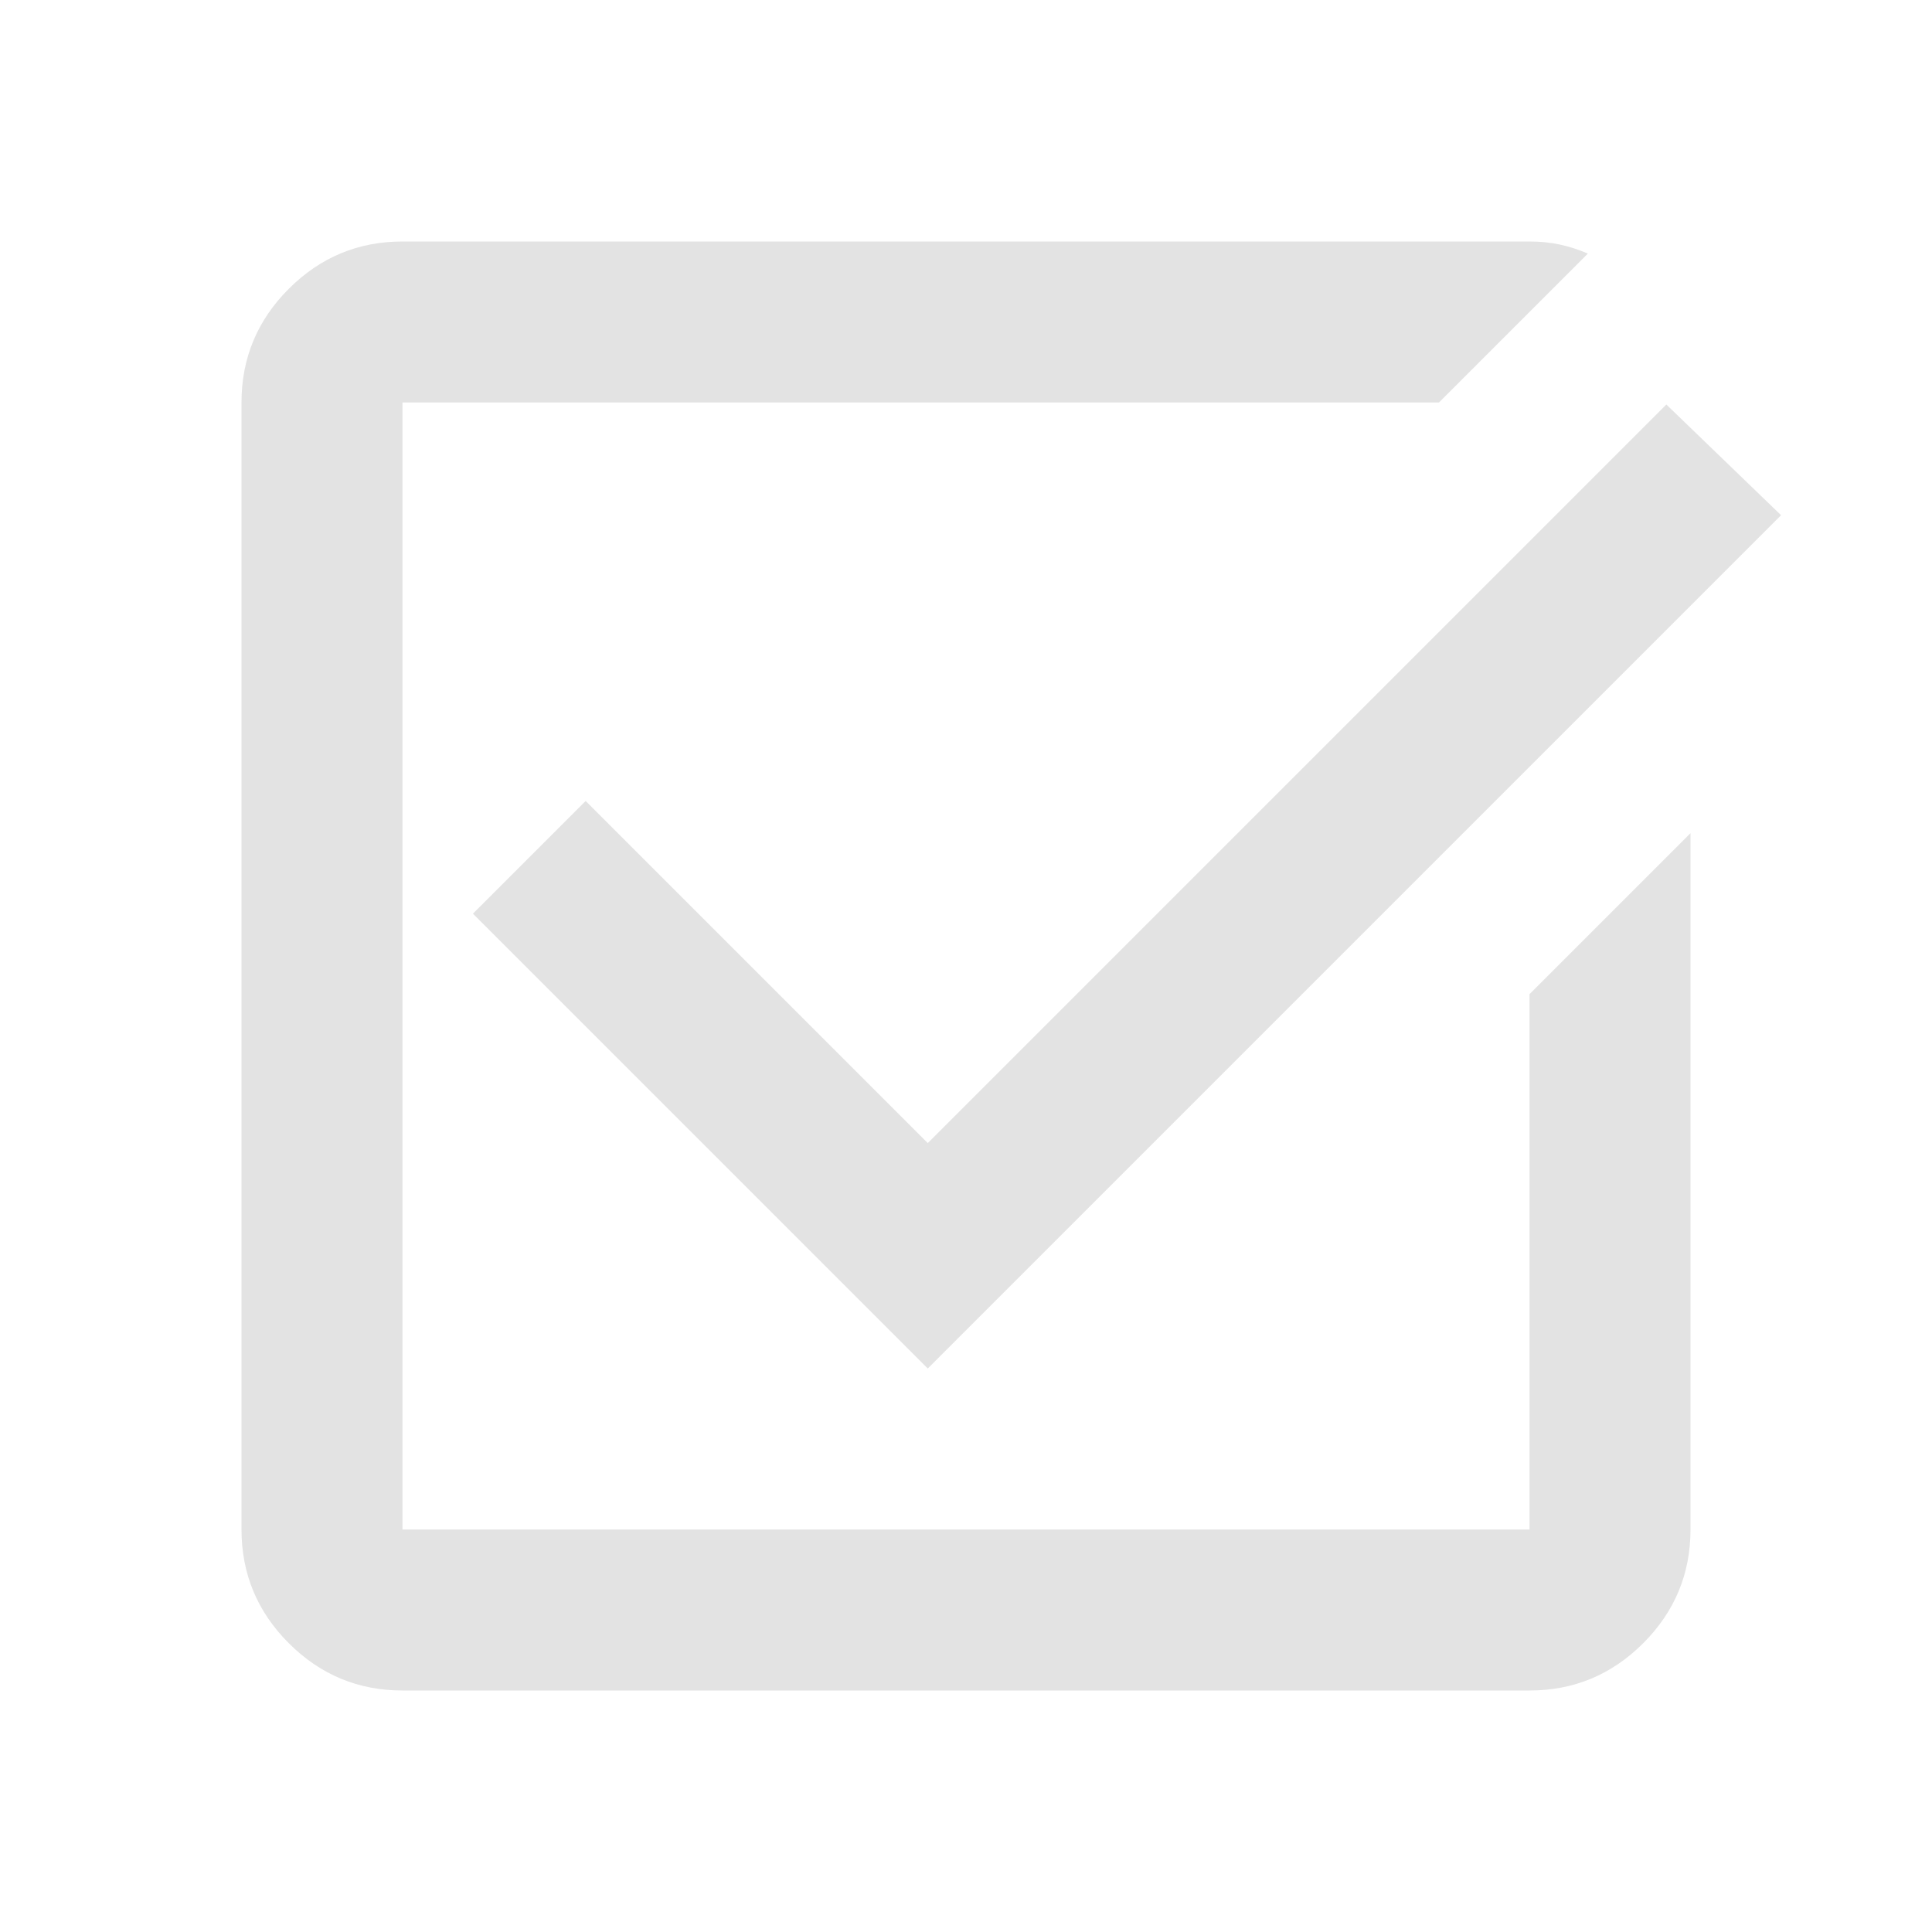
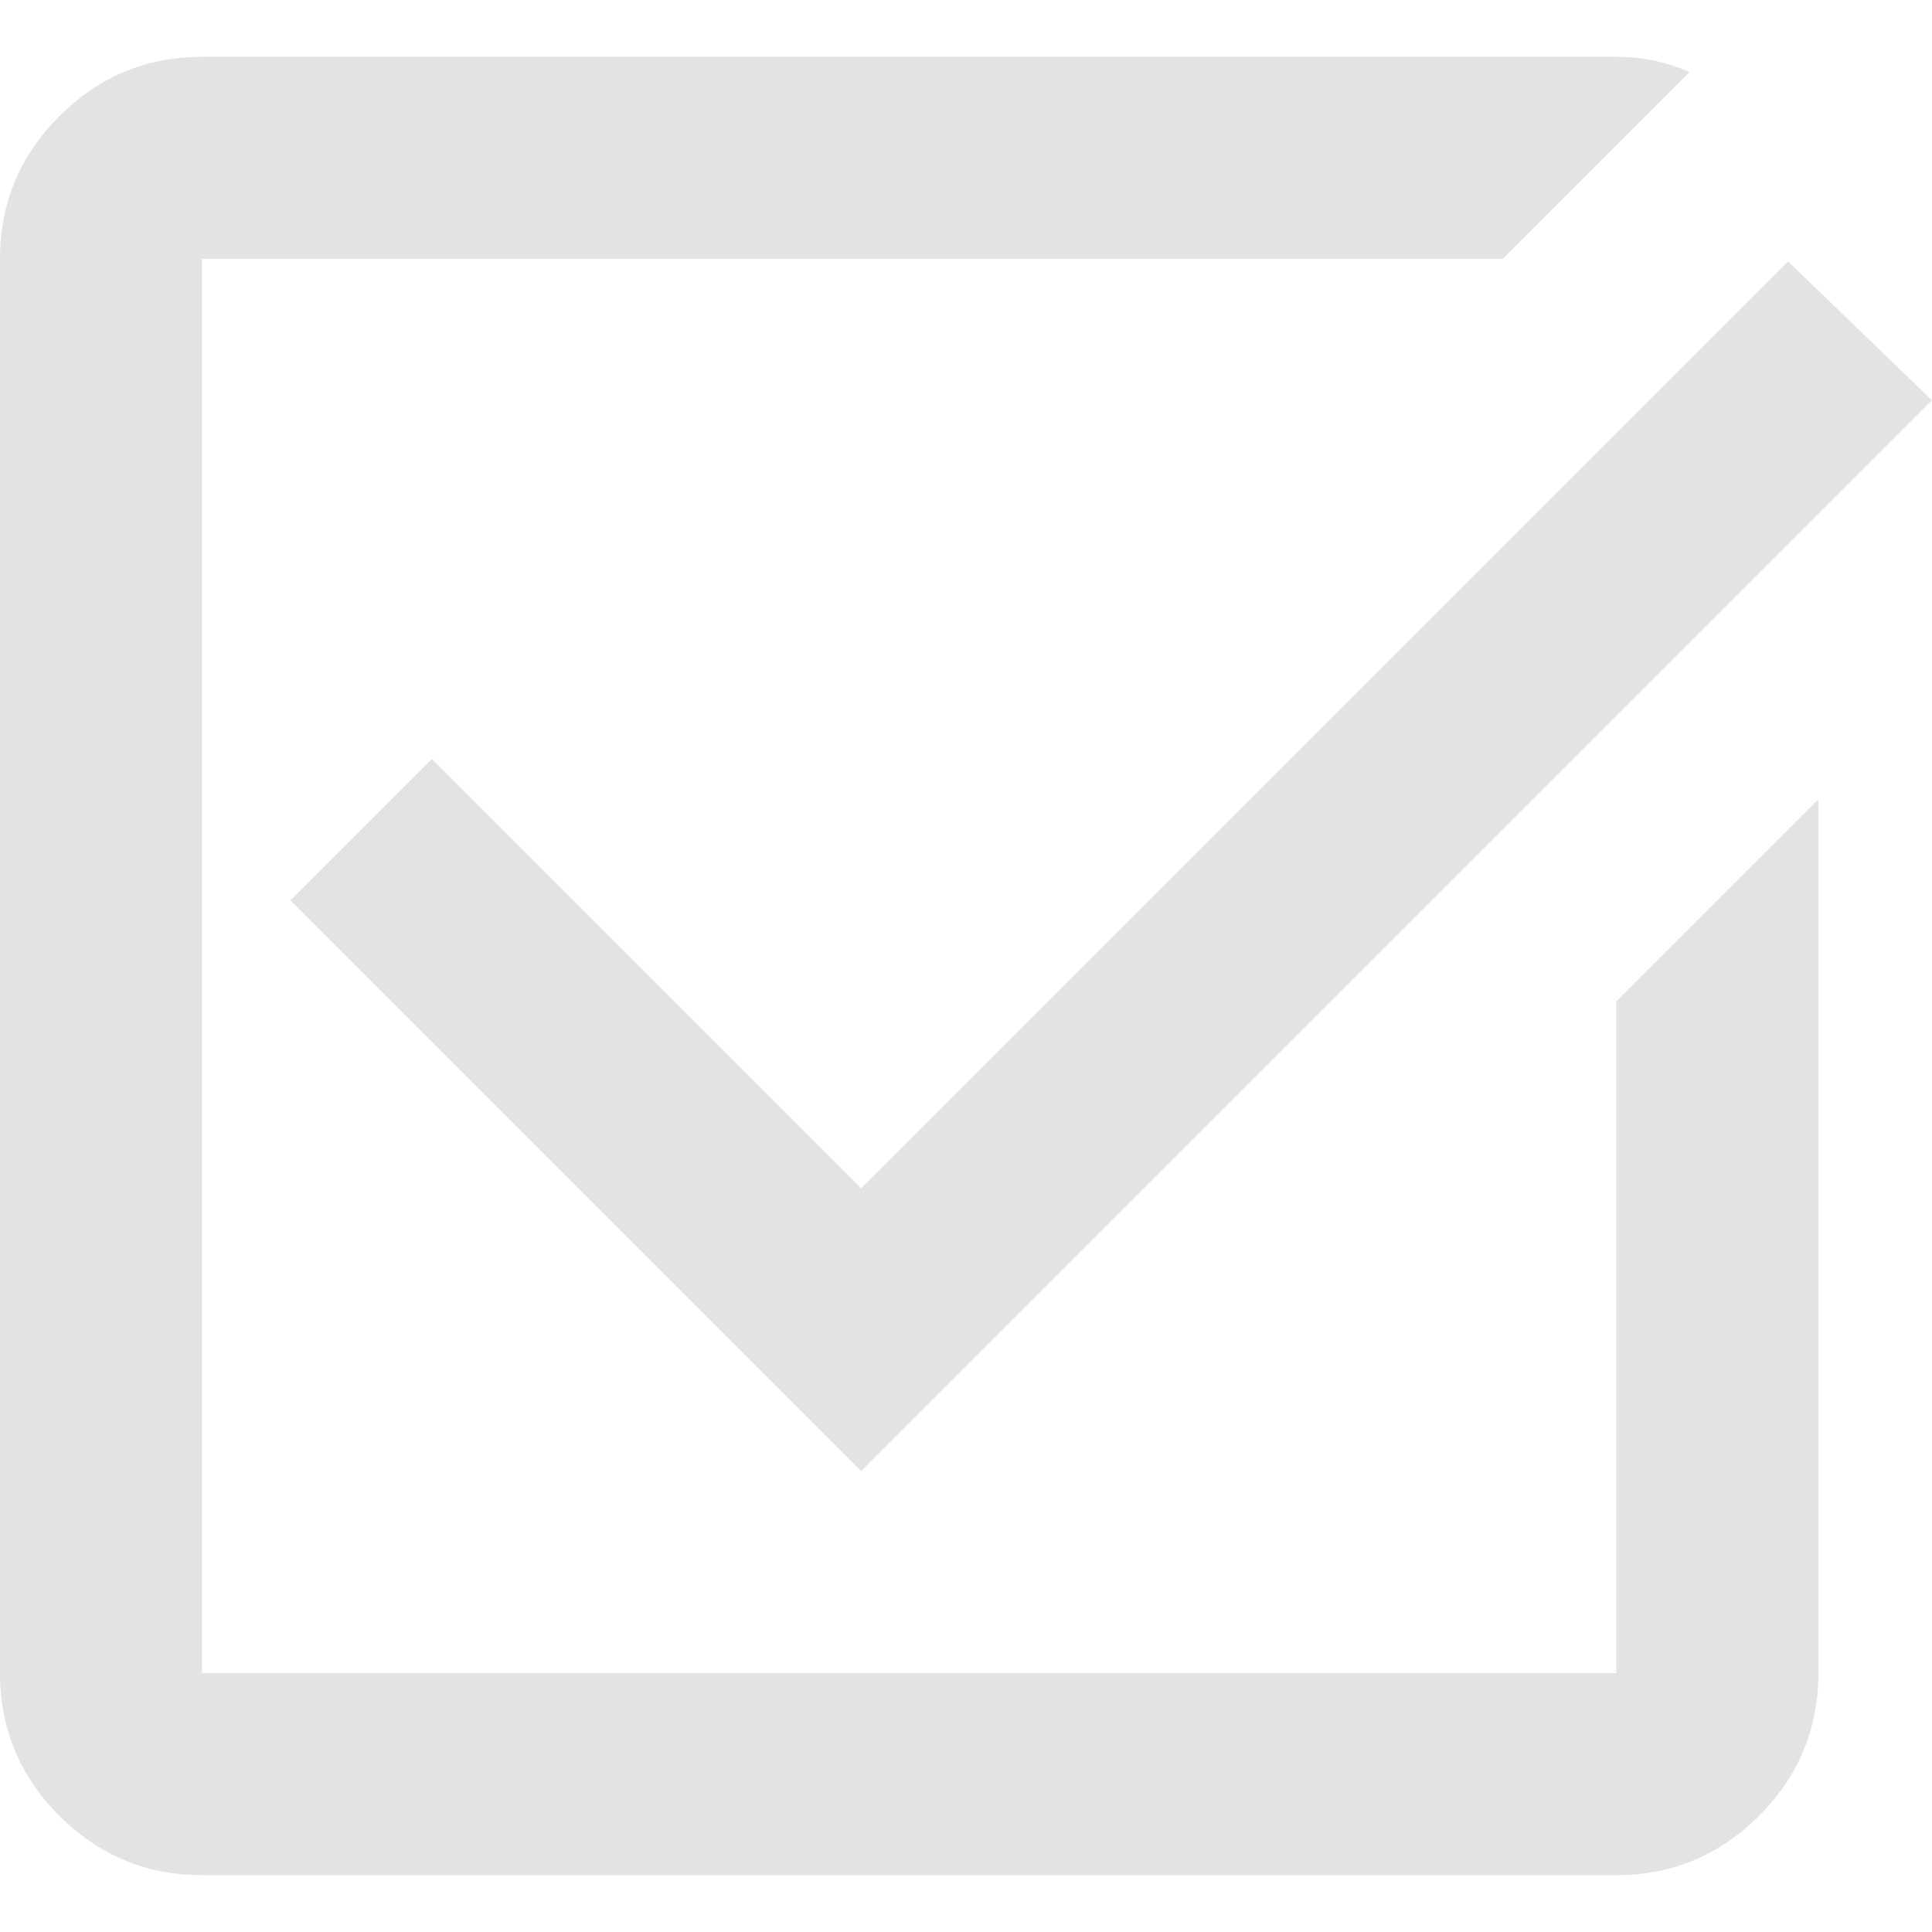
- <svg xmlns="http://www.w3.org/2000/svg" height="24px" viewBox="0 -960 960 960" width="24px" fill="#e3e3e3">
+ <svg xmlns="http://www.w3.org/2000/svg" height="24px" viewBox="120 -840 765 720" width="24px" fill="#e3e3e3">
  <path d="M200-120q-33 0-56.5-23.5T120-200v-560q0-33 23.5-56.5T200-840h560q8 0 15 1.5t14 4.5l-74 74H200v560h560v-266l80-80v346q0 33-23.5 56.5T760-120H200Zm261-160L235-506l56-56 170 170 367-367 57 55-424 424Z" />
</svg>
